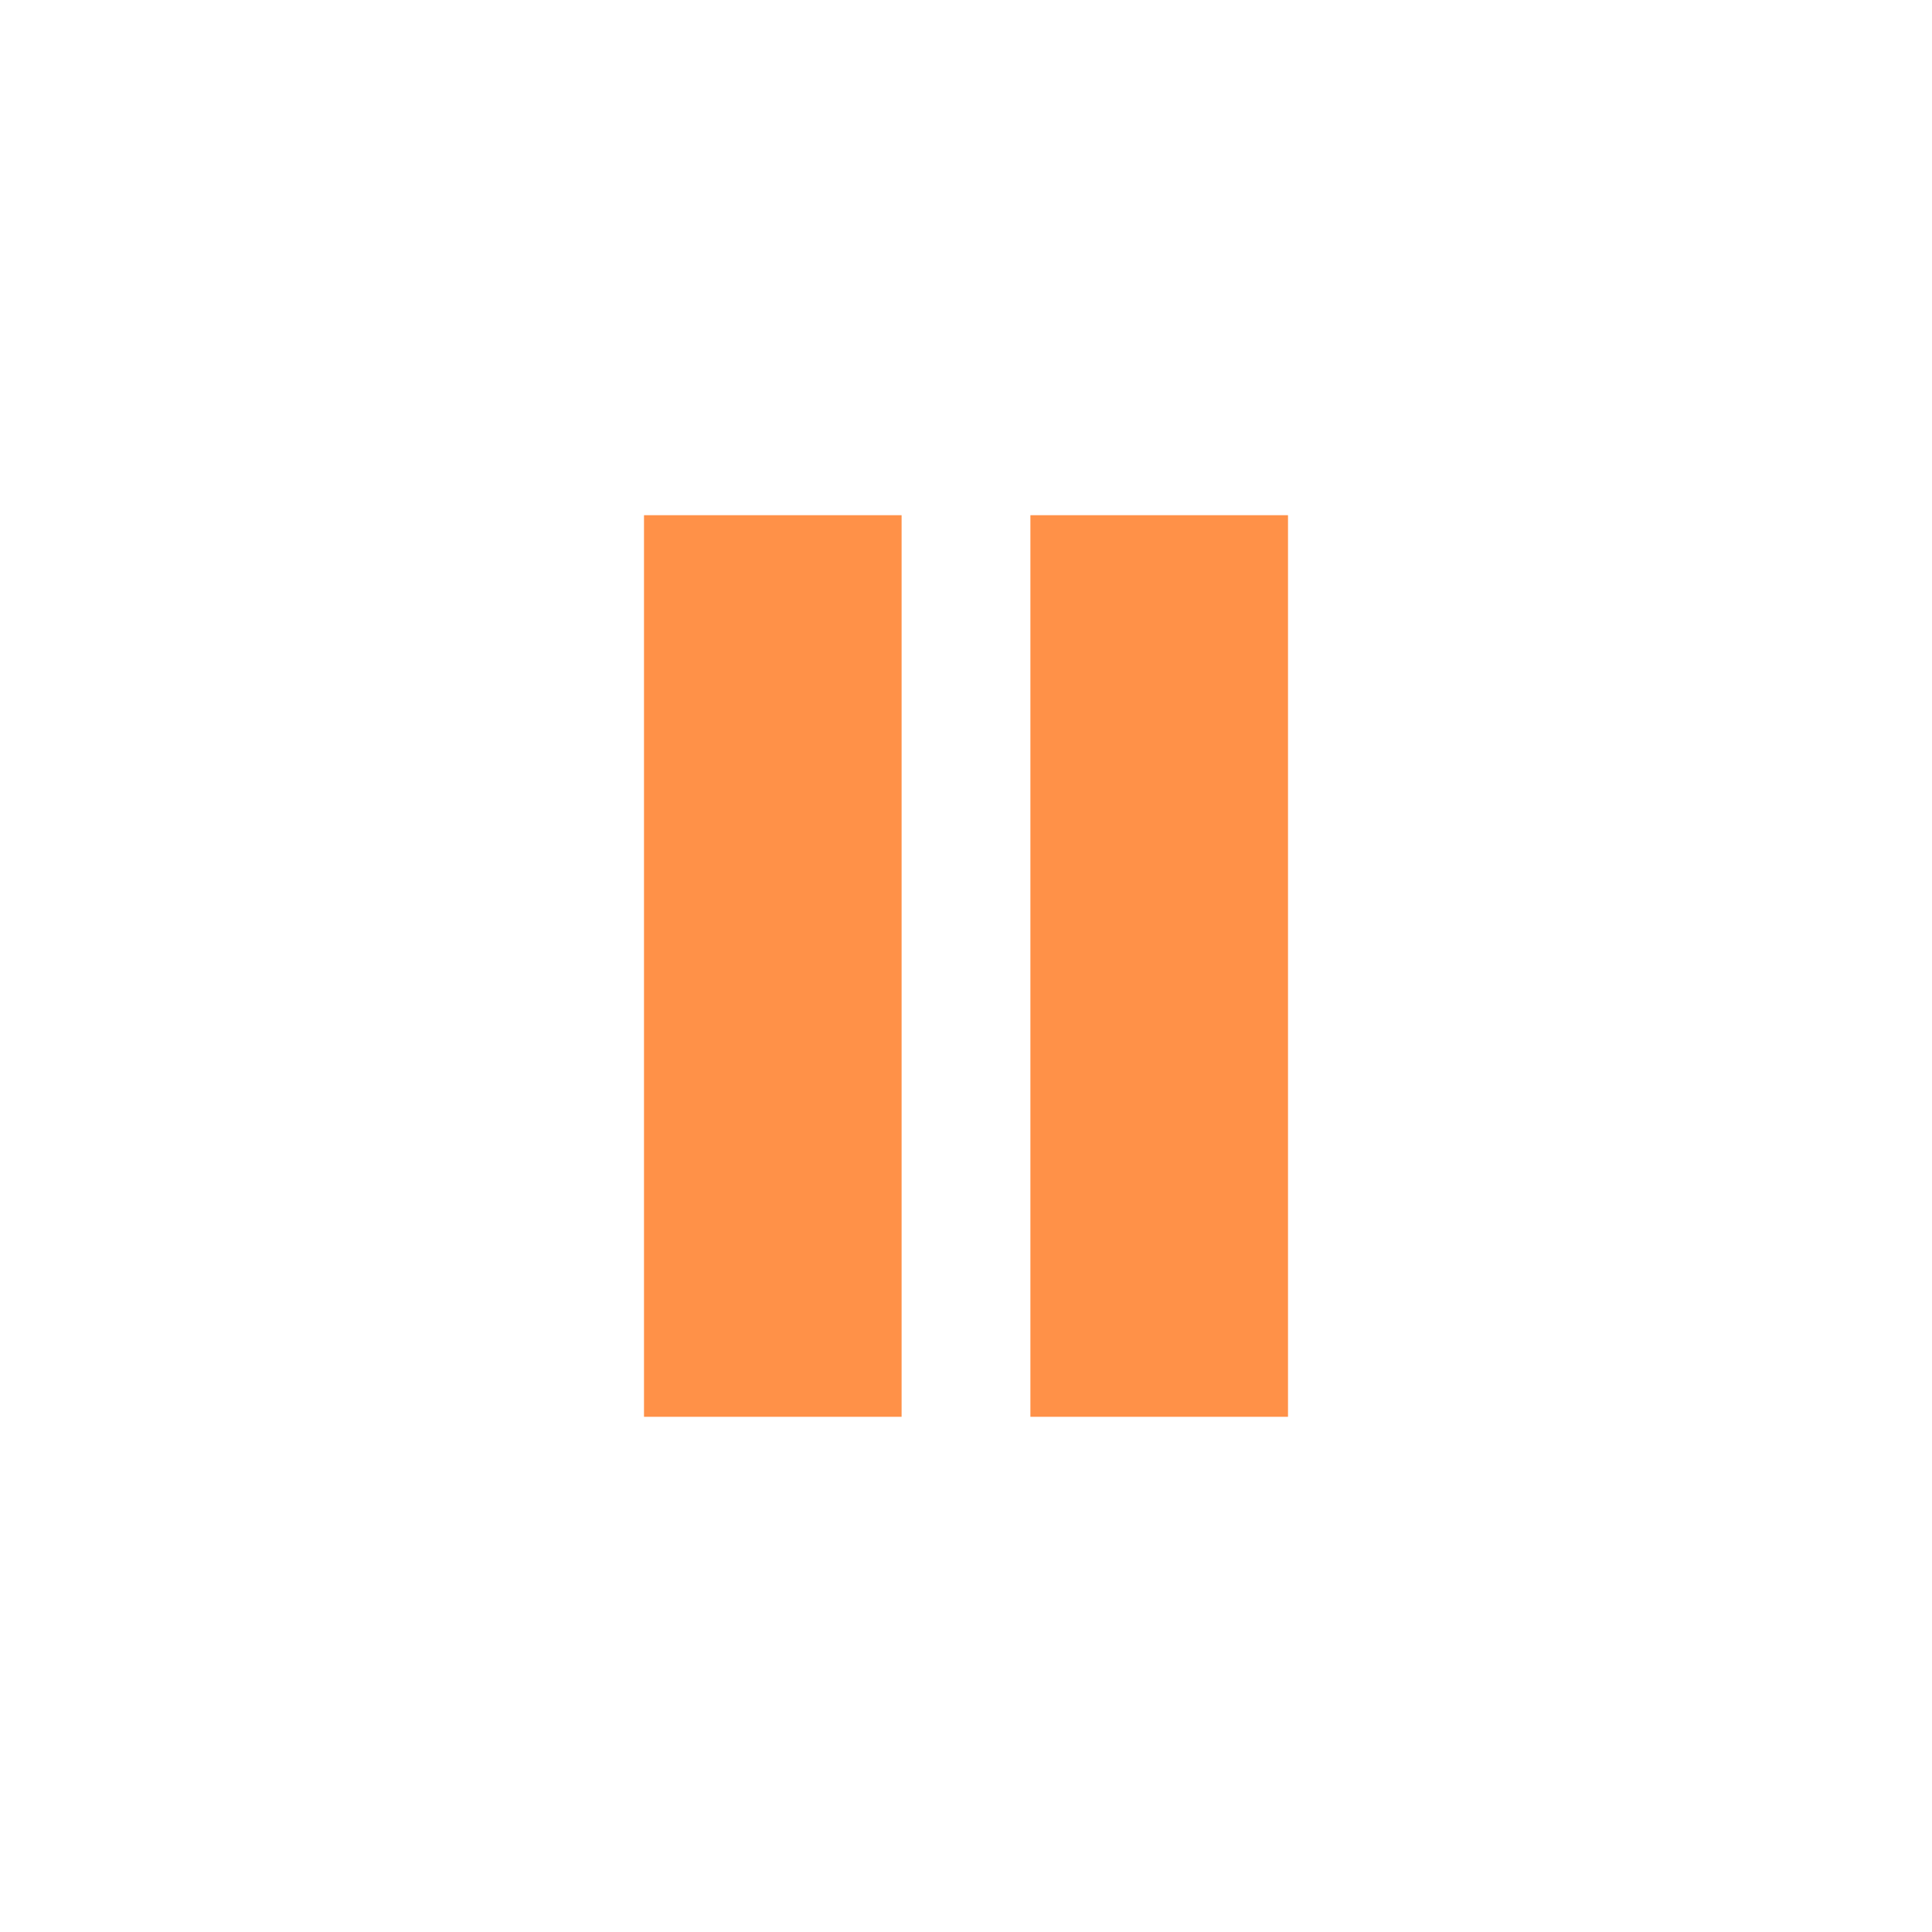
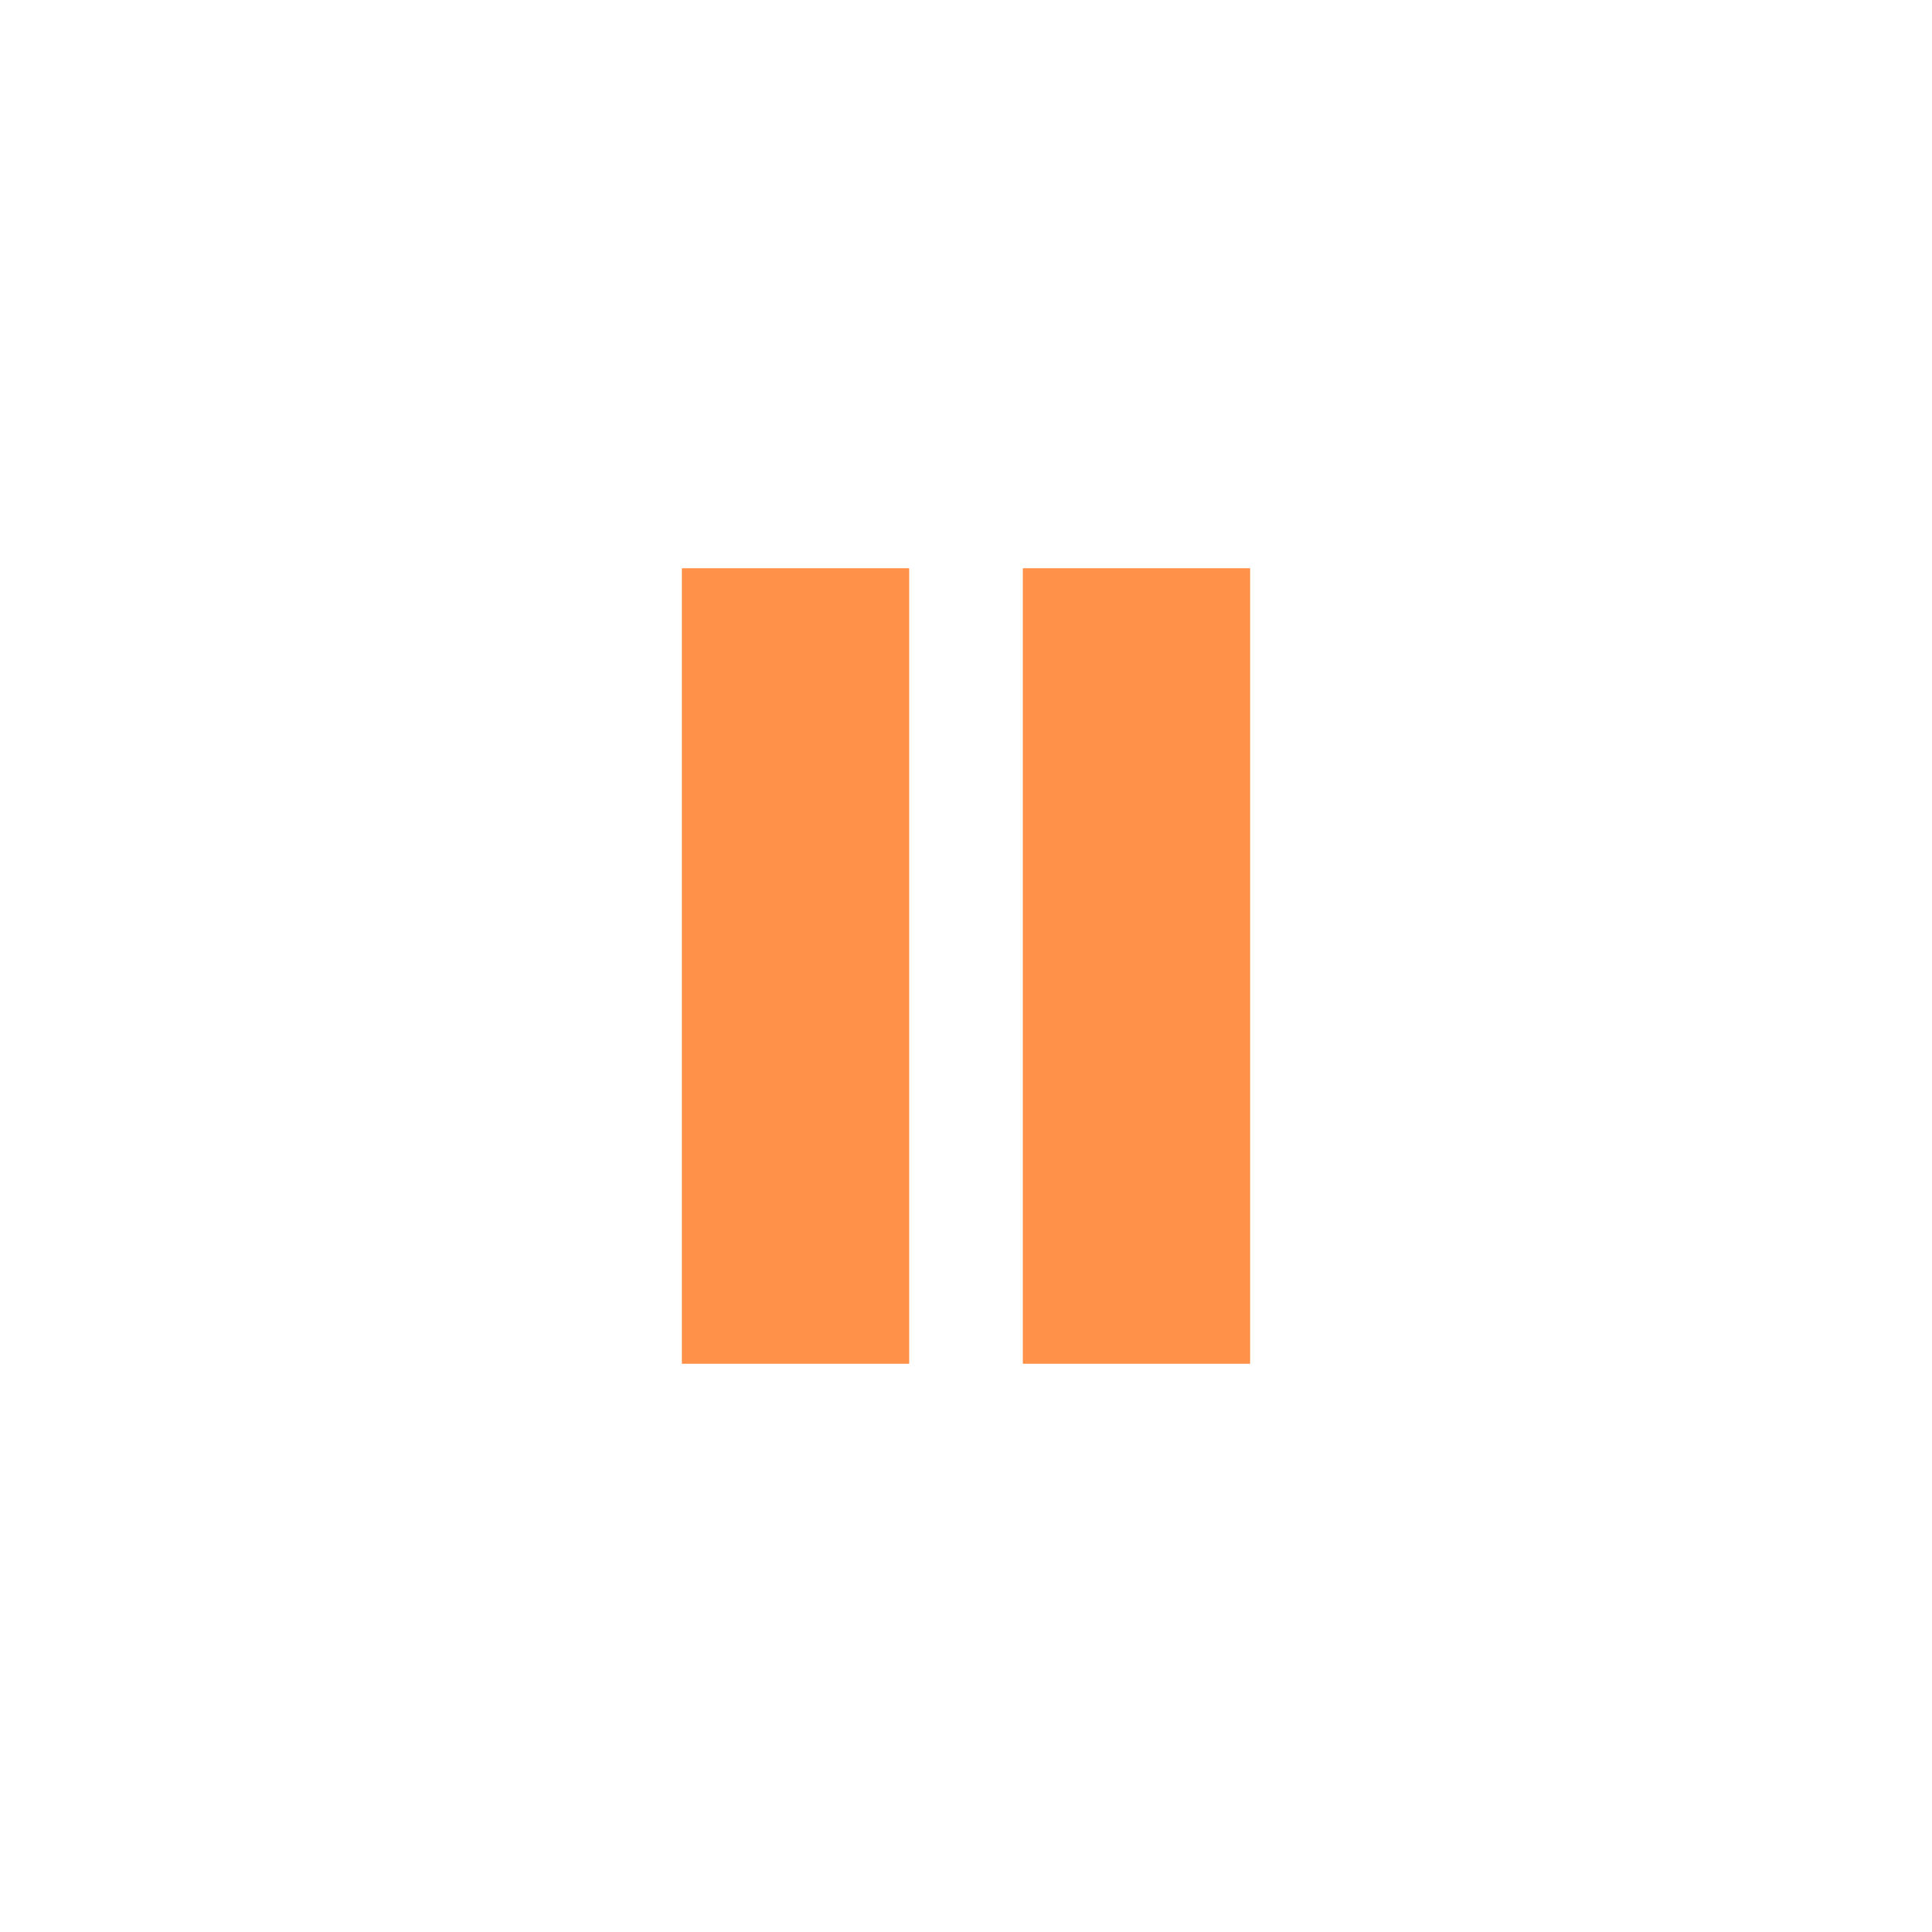
- <svg xmlns="http://www.w3.org/2000/svg" version="1.1" viewBox="0 0 15 15">
-   <g transform="translate(377 -500.4)" display="none">
-     <path d="m-372 504.4 5 3.5-5 3.5z" fill-rule="evenodd" fill="#ff9148" />
+ <svg xmlns="http://www.w3.org/2000/svg" height="100%" width="100%" version="1.1" viewBox="0 0 17 17">
+   <g transform="translate(377,-498.4)" display="none">
+     <path fill-rule="evenodd" fill="#ff9148" d="m-372,504.4,5,3.5-5,3.5z" />
  </g>
-   <g fill="#ff9148">
-     <rect style="color-rendering:auto;color:#000000;isolation:auto;mix-blend-mode:normal;shape-rendering:auto;solid-color:#000000;image-rendering:auto" height="7" width="2" y="4" x="5" />
-     <rect style="color-rendering:auto;color:#000000;isolation:auto;mix-blend-mode:normal;shape-rendering:auto;solid-color:#000000;image-rendering:auto" height="7" width="2" y="4" x="8" />
+   <g fill="#ff9148" transform="translate(1,1)">
+     <rect style="color:#000000;" height="7" width="2" y="4" x="5" />
+     <rect style="color:#000000;" height="7" width="2" y="4" x="8" />
  </g>
-   <g display="none" fill="#ff9148">
-     <path d="m10 4-5 3.5 5 3.5z" fill-rule="evenodd" />
-     <rect style="color-rendering:auto;color:#000000;isolation:auto;mix-blend-mode:normal;shape-rendering:auto;solid-color:#000000;image-rendering:auto" height="7" width="2" display="inline" y="4" x="5" />
+   <g transform="translate(0,2)" fill="#ff9148" display="none">
+     <path fill-rule="evenodd" d="M10,4,5,7.5,10,11z" />
+     <rect style="color:#000000;" height="7" width="2" y="4" x="5" display="inline" />
  </g>
-   <g display="none" fill="#ff9148">
-     <path d="m5 4 5 3.5-5 3.5z" fill-rule="evenodd" />
-     <rect style="color-rendering:auto;color:#000000;isolation:auto;mix-blend-mode:normal;shape-rendering:auto;solid-color:#000000;image-rendering:auto" height="7" width="2" display="inline" y="4" x="8" />
+   <g transform="translate(0,2)" fill="#ff9148" display="none">
+     <path fill-rule="evenodd" d="M5,4,10,7.5,5,11z" />
+     <rect style="color:#000000;" height="7" width="2" y="4" x="8" display="inline" />
  </g>
-   <g display="none" fill="#ff9148">
-     <rect style="color-rendering:auto;color:#000000;isolation:auto;mix-blend-mode:normal;shape-rendering:auto;solid-color:#000000;image-rendering:auto" height="5" width="5" display="inline" y="5" x="5" />
-     <path style="color-rendering:auto;color:#000000;isolation:auto;mix-blend-mode:normal;shape-rendering:auto;solid-color:#000000;image-rendering:auto" d="m5 3h-2v2h1v-1h1z" display="inline" />
-     <path style="color-rendering:auto;color:#000000;isolation:auto;mix-blend-mode:normal;shape-rendering:auto;solid-color:#000000;image-rendering:auto" d="m12 5v-2h-2v1h1v1z" display="inline" />
-     <path style="color-rendering:auto;color:#000000;isolation:auto;mix-blend-mode:normal;shape-rendering:auto;solid-color:#000000;image-rendering:auto" d="m10 12h2v-2h-1v1h-1z" display="inline" />
-     <path style="color-rendering:auto;color:#000000;isolation:auto;mix-blend-mode:normal;shape-rendering:auto;solid-color:#000000;image-rendering:auto" d="m3 10v2h2v-1h-1v-1z" display="inline" />
+   <g transform="translate(0,2)" fill="#ff9148" display="none">
+     <rect style="color:#000000;" height="5" width="5" y="5" x="5" display="inline" />
+     <path style="color:#000000;" d="M5,3h-2v2h1v-1h1z" display="inline" />
+     <path style="color:#000000;" d="M12,5v-2h-2v1h1v1z" display="inline" />
+     <path style="color:#000000;" d="m10,12h2v-2h-1v1h-1z" display="inline" />
+     <path style="color:#000000;" d="m3,10v2h2v-1h-1v-1z" display="inline" />
  </g>
-   <g display="none" fill="#ff9148">
-     <rect style="color-rendering:auto;color:#000000;isolation:auto;mix-blend-mode:normal;shape-rendering:auto;solid-color:#000000;image-rendering:auto" height="3" width="2" display="inline" y="6" x="5" />
-     <path style="color-rendering:auto;color:#000000;isolation:auto;mix-blend-mode:normal;shape-rendering:auto;solid-color:#000000;image-rendering:auto" d="m8 6 2-2v7l-2-2z" display="inline" />
+   <g transform="translate(0,2)" fill="#ff9148" display="none">
+     <rect style="color:#000000;" height="3" width="2" y="6" x="5" display="inline" />
+     <path style="color:#000000;" d="m8,6,2-2v7l-2-2z" display="inline" />
  </g>
</svg>
